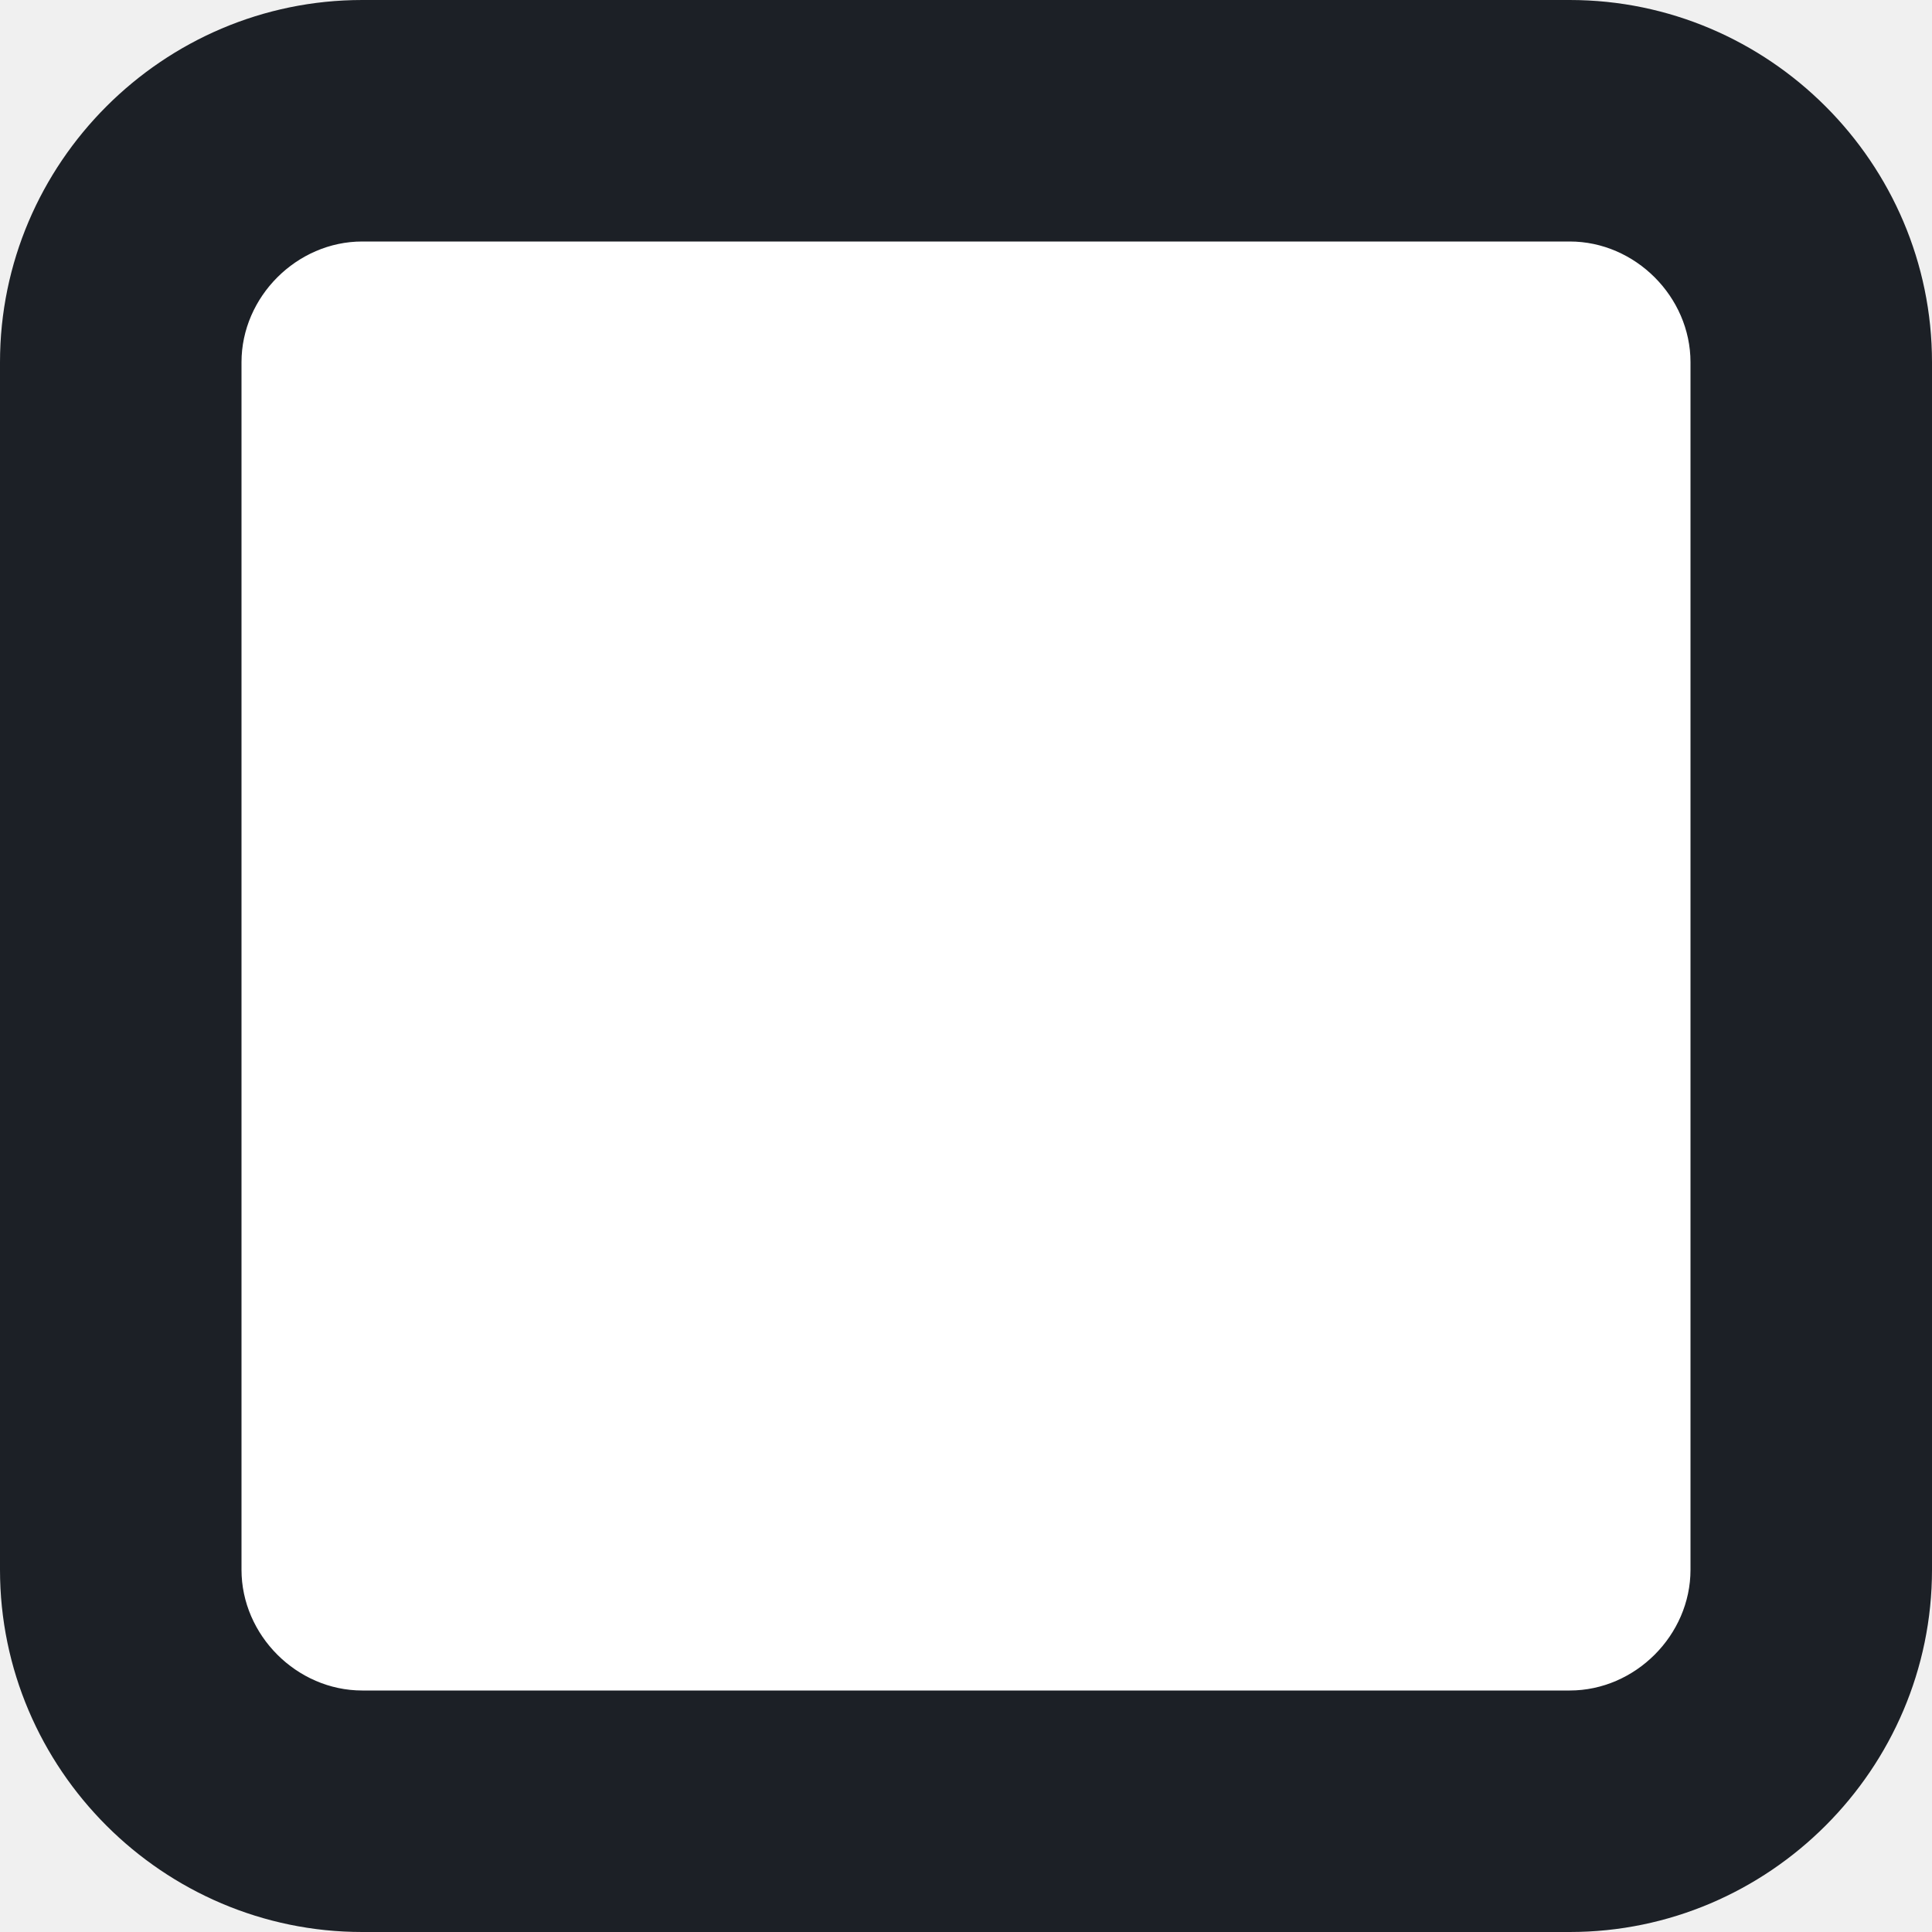
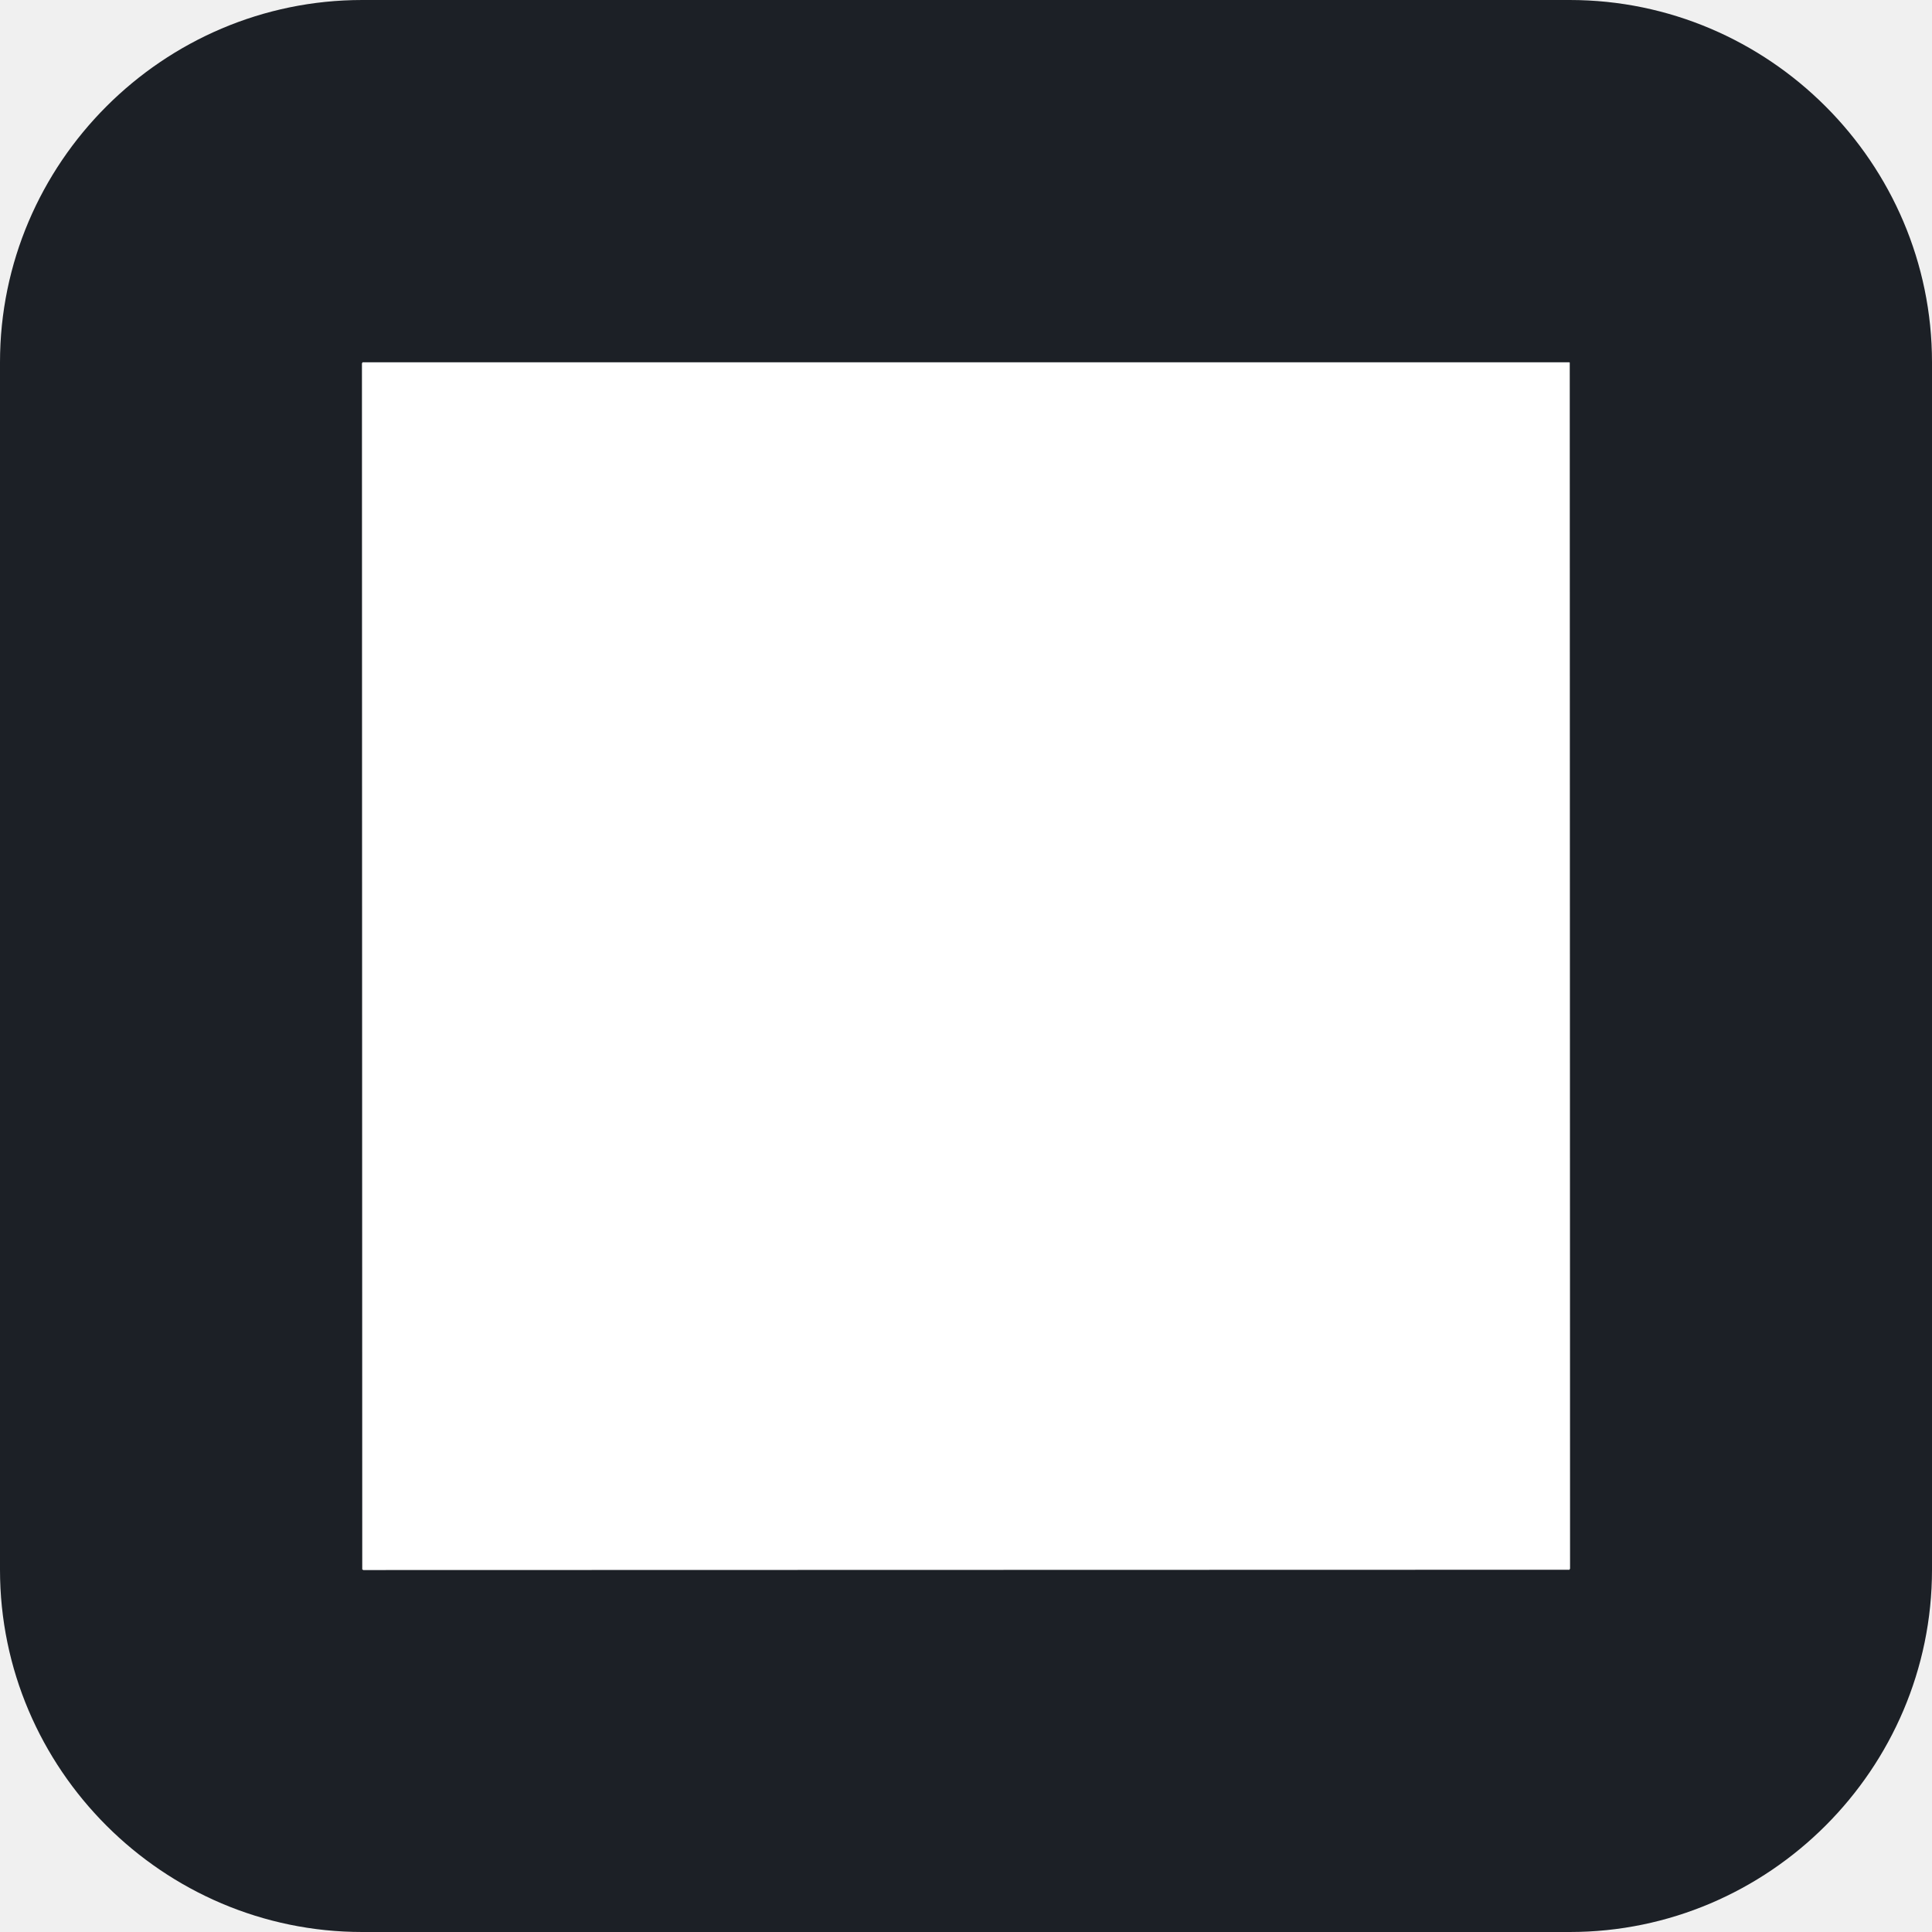
<svg xmlns="http://www.w3.org/2000/svg" version="1.1" x="0px" y="0px" viewBox="0 0 64 64" style="enable-background:new 0 0 64 64;" xml:space="preserve">
  <g id="end_x5F_cap">
    <g>
-       <path style="fill:#FFFFFF;" d="M12,60c-4.411,0-8-3.589-8-8V12c0-4.411,3.589-8,8-8h40c4.411,0,8,3.589,8,8v40    c0,4.411-3.589,8-8,8H12z" />
-       <path style="fill:#1C2026;" d="M52,8c2.168,0,4,1.832,4,4v40c0,2.168-1.832,4-4,4H12c-2.168,0-4-1.832-4-4V12c0-2.168,1.832-4,4-4    H52 M52,0H12C5.4,0,0,5.4,0,12v40c0,6.6,5.4,12,12,12h40c6.6,0,12-5.4,12-12V12C64,5.4,58.6,0,52,0L52,0z" />
+       <path style="fill:#FFFFFF;" d="M12,58c-3.309,0-6-2.691-6-6V12c0-3.309,2.691-6,6-6h40c3.309,0,6,2.691,6,6v40    c0,3.309-2.691,6-6,6H12z" />
+       <path style="fill:#1C2026;" d="M51.979,12c0.007,0.005,0.013,0.009,0.017,0.009c0.002,0,0.003-0.001,0.004-0.004l0.01,39.96    c-0.006,0.012-0.027,0.033-0.015,0.035l-39.96,0.01c-0.01-0.005-0.024-0.018-0.031-0.018c-0.002,0-0.003,0.001-0.004,0.004    l-0.01-39.96c0.006-0.012,0.027-0.033,0.015-0.035H51.979 M52,0H12C5.4,0,0,5.4,0,12v40c0,6.6,5.4,12,12,12h40c6.6,0,12-5.4,12-12    V12C64,5.4,58.6,0,52,0L52,0z" />
    </g>
  </g>
  <g id="Layer_1">
</g>
</svg>
